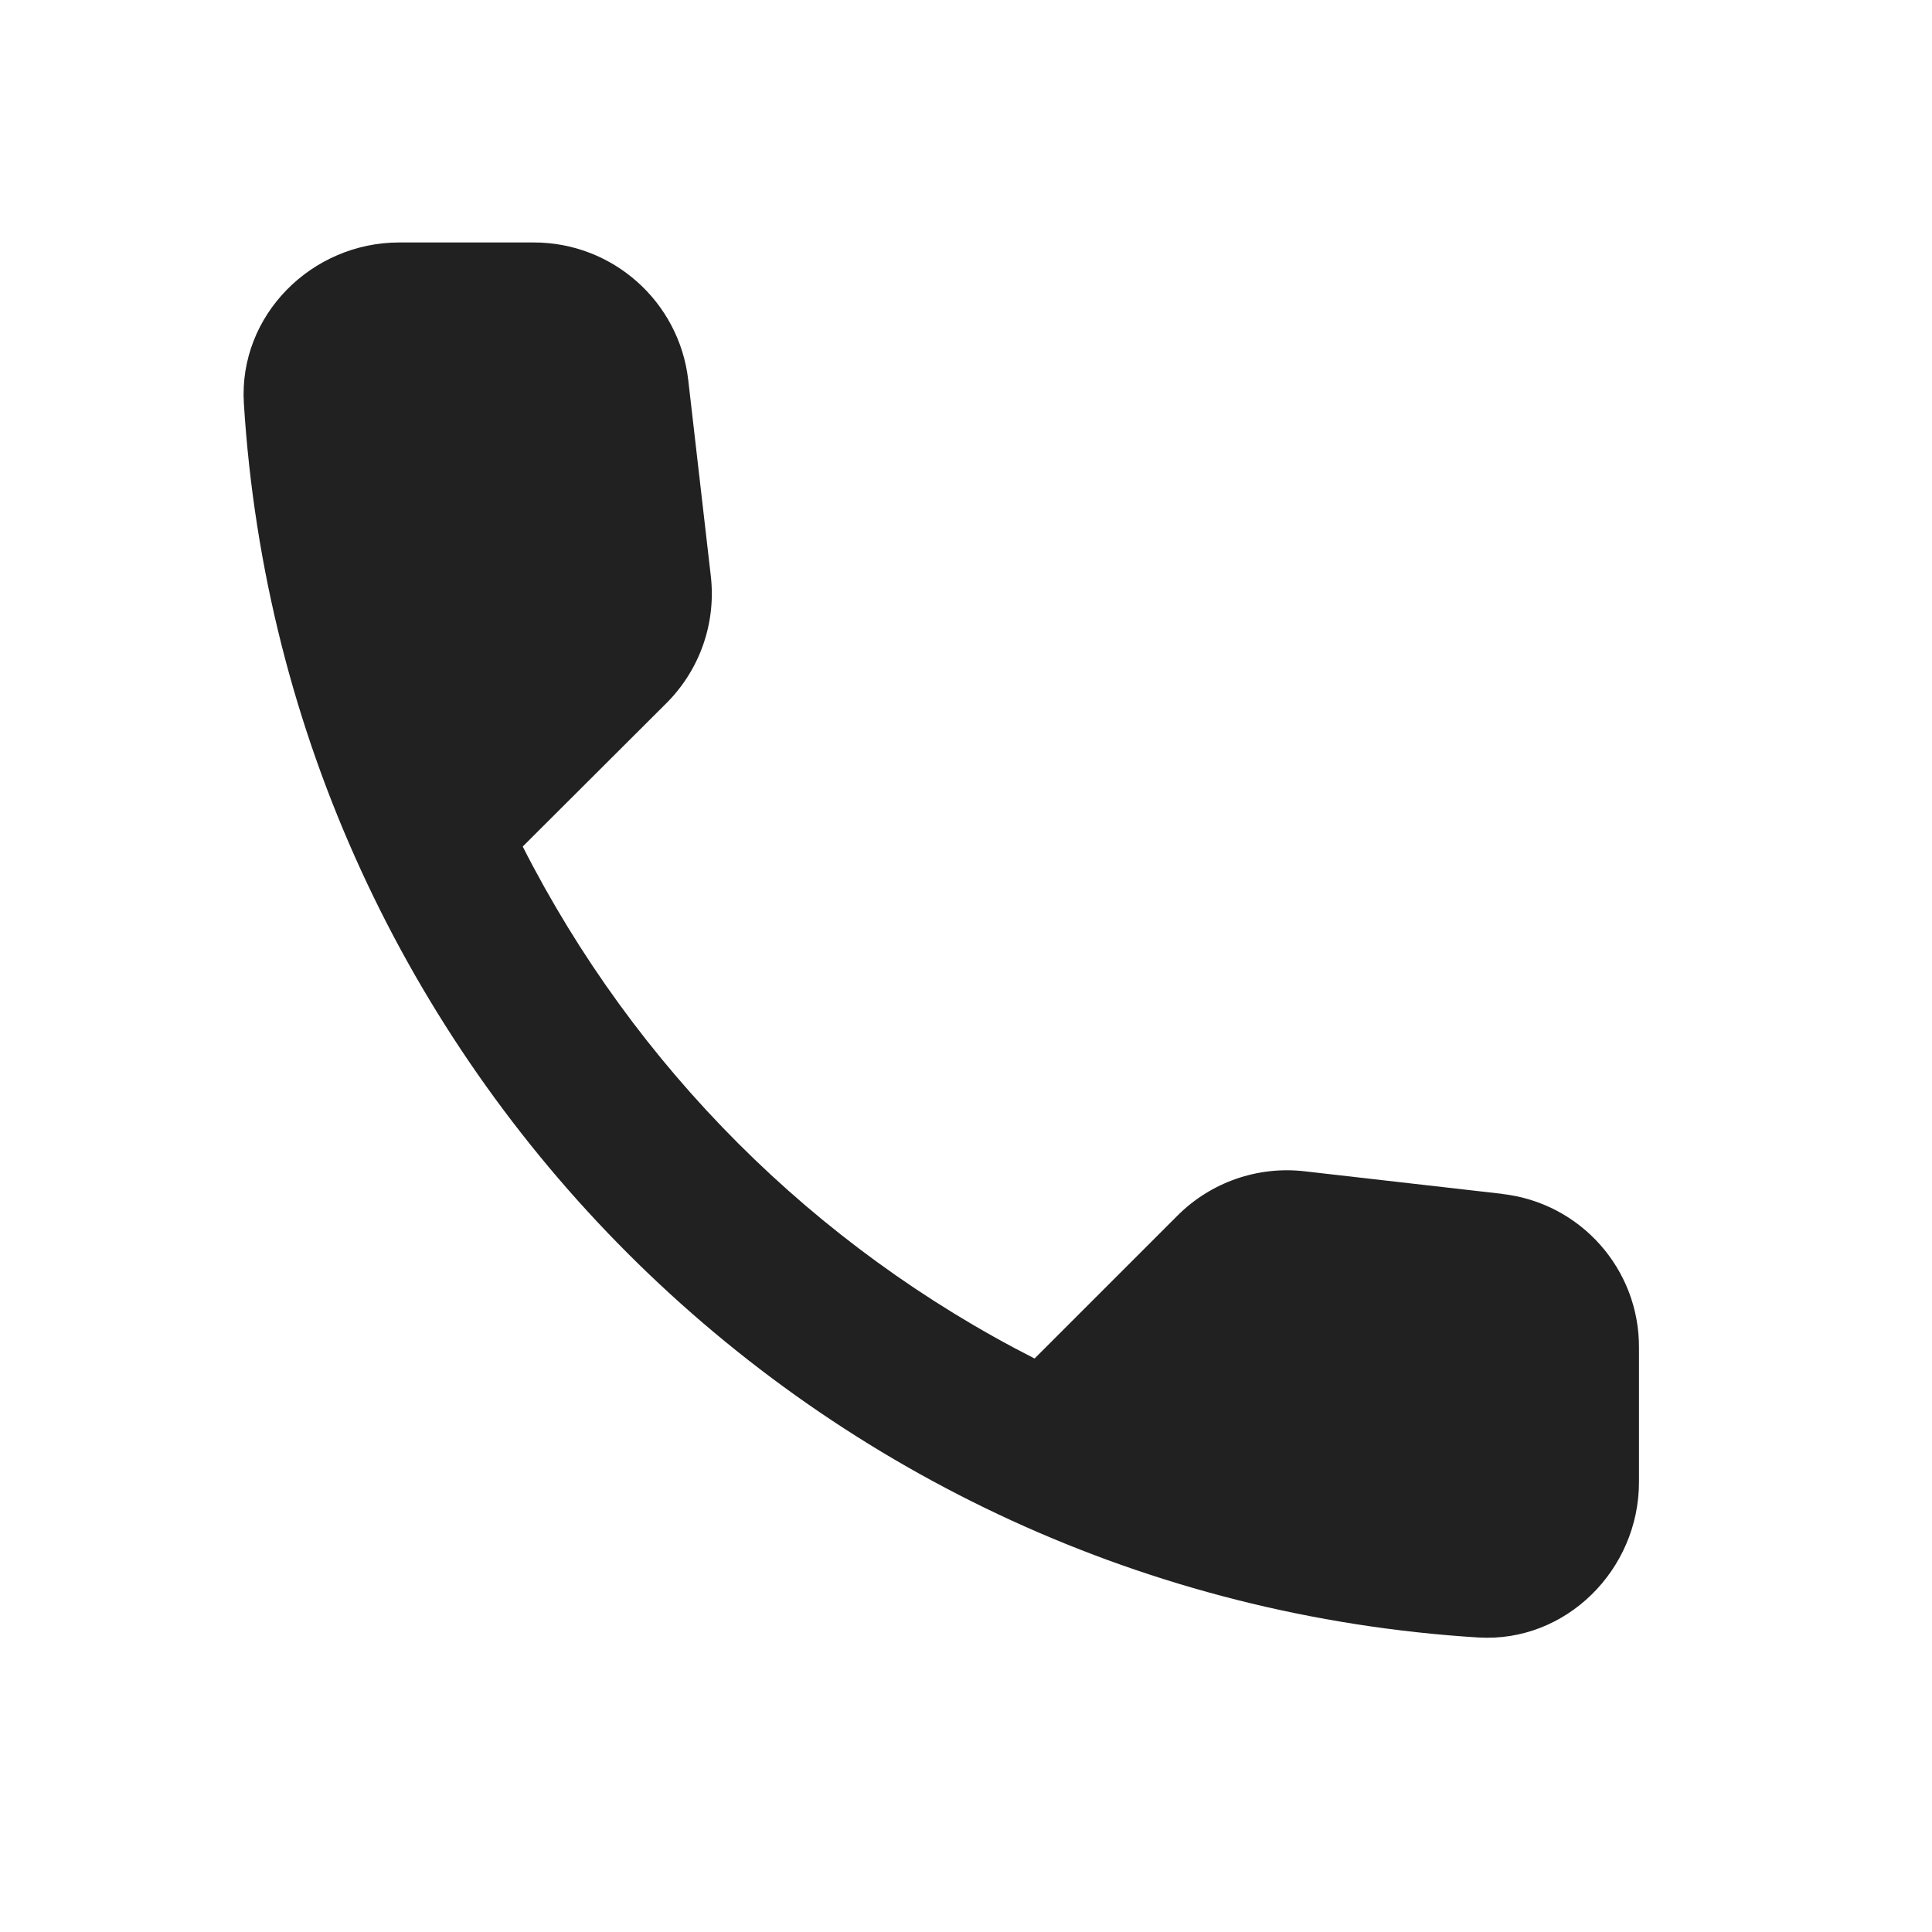
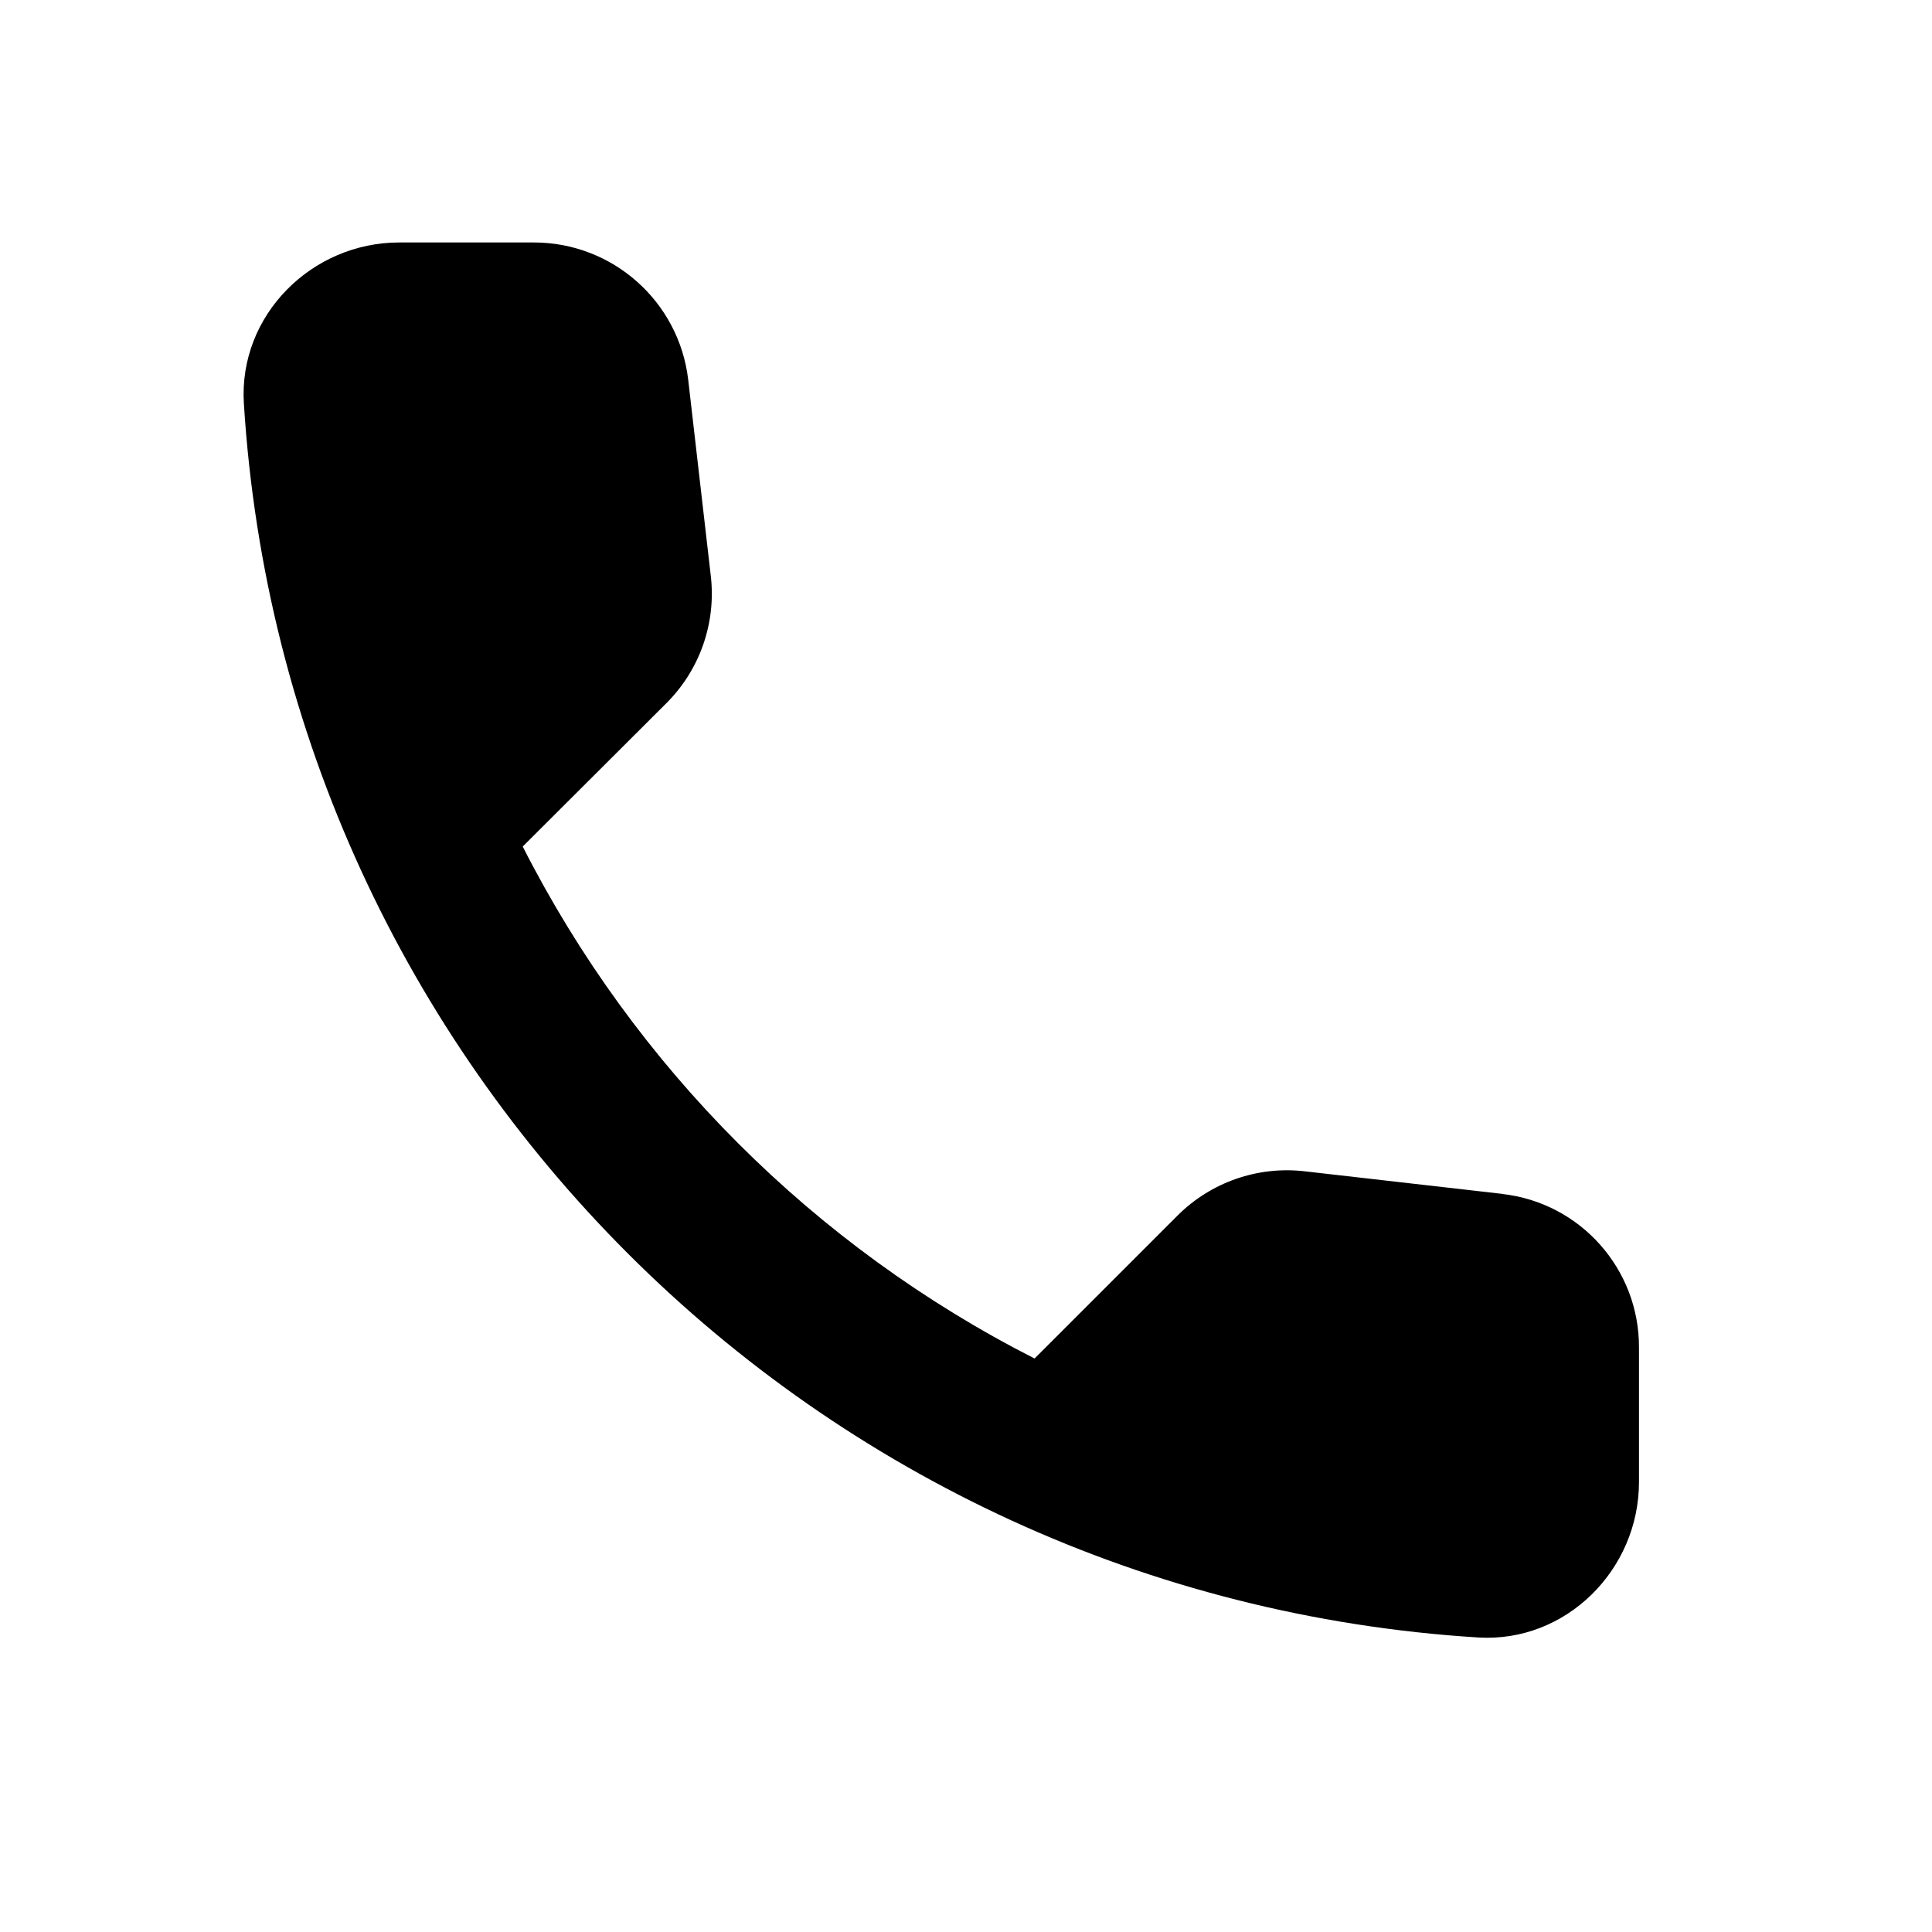
- <svg xmlns="http://www.w3.org/2000/svg" width="18" height="18" fill="none">
-   <path d="M13.996 11.123l-1.838-.21a1.441 1.441 0 00-1.187.412l-1.332 1.332a10.888 10.888 0 01-4.769-4.77L6.21 6.55a1.44 1.44 0 00.412-1.187l-.21-1.824a1.448 1.448 0 00-1.44-1.28H3.72c-.818 0-1.498.68-1.448 1.498.384 6.18 5.327 11.115 11.5 11.499.817.05 1.498-.63 1.498-1.448v-1.252a1.434 1.434 0 00-1.274-1.432z" fill="#212121" />
+ <svg xmlns="http://www.w3.org/2000/svg" width="18" height="18" id="phone-black">
+   <path d="M13.996 11.123l-1.838-.21a1.441 1.441 0 00-1.187.412l-1.332 1.332a10.888 10.888 0 01-4.769-4.77L6.21 6.55a1.44 1.44 0 00.412-1.187l-.21-1.824a1.448 1.448 0 00-1.44-1.28H3.72c-.818 0-1.498.68-1.448 1.498.384 6.18 5.327 11.115 11.5 11.499.817.05 1.498-.63 1.498-1.448v-1.252a1.434 1.434 0 00-1.274-1.432z" />
</svg>
